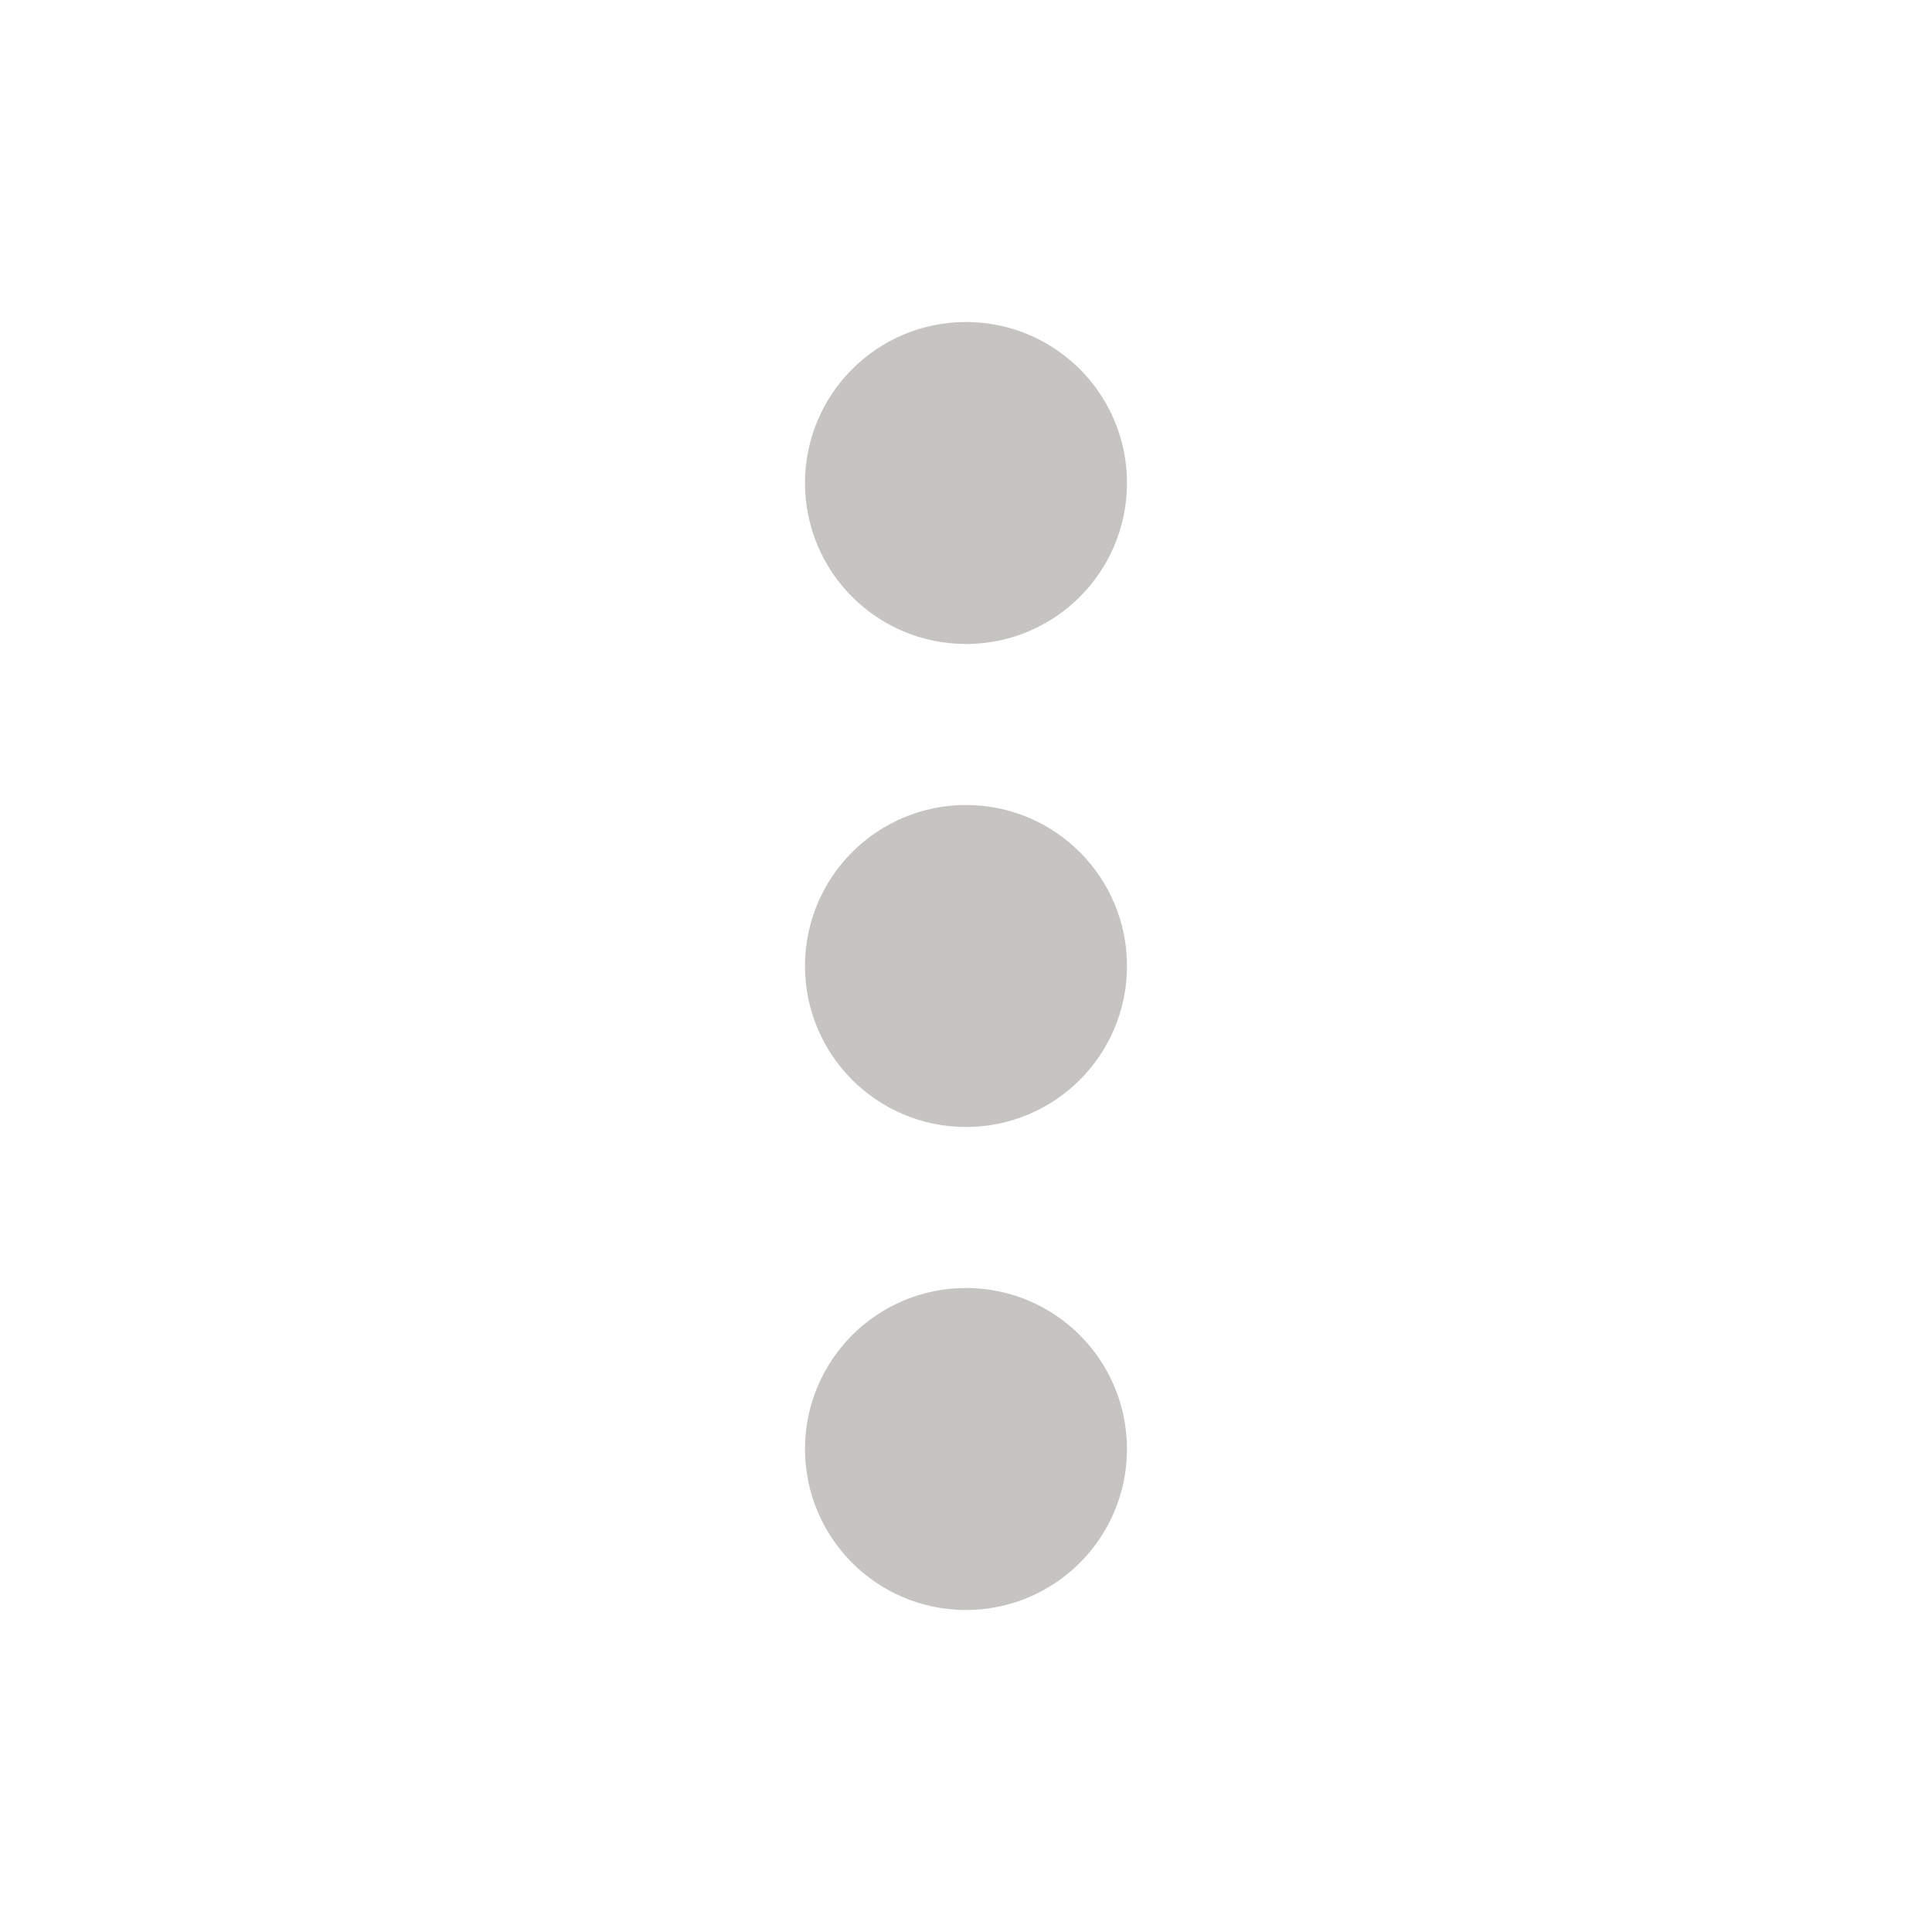
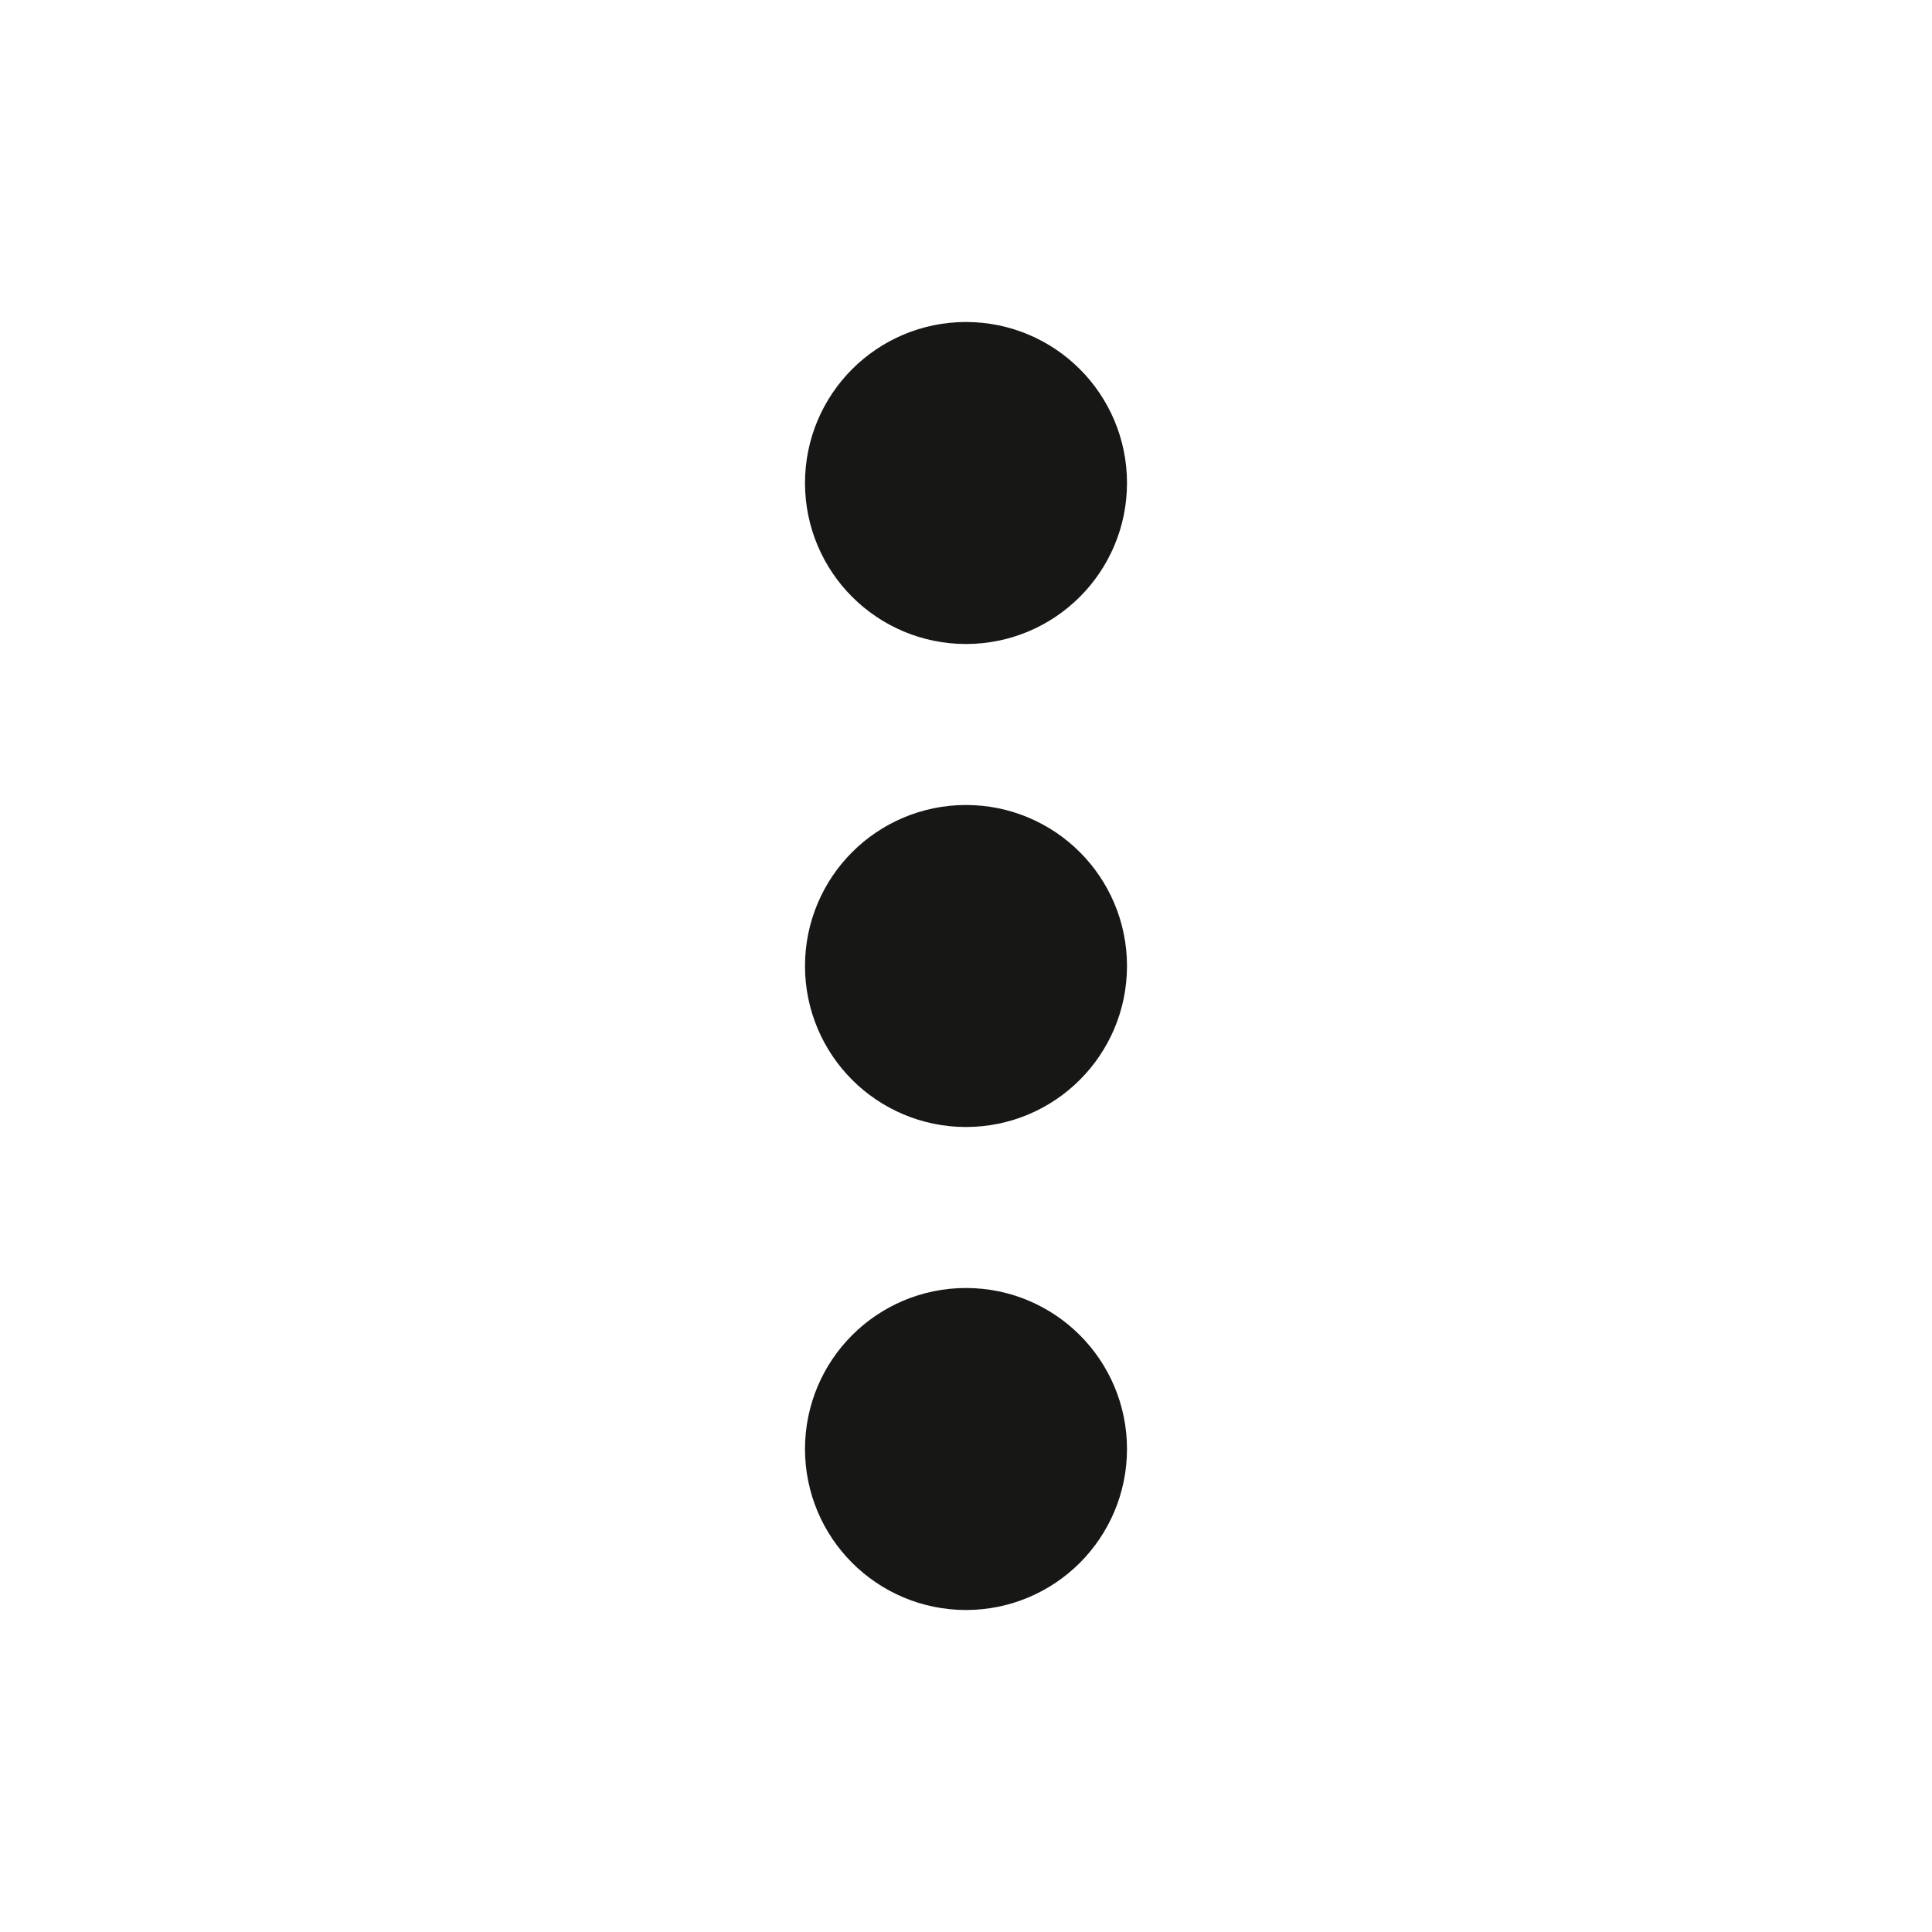
<svg xmlns="http://www.w3.org/2000/svg" width="24" height="24" viewBox="0 0 24 24" fill="none">
  <g id="Meatballs_Horizental menu">
-     <circle id="Ellipse 206" cx="12" cy="12" r="1" transform="rotate(-90 12 12)" stroke="#C6C4C1" stroke-width="2" stroke-linecap="round" />
-     <circle id="Ellipse 207" cx="12" cy="18" r="1" transform="rotate(-90 12 18)" stroke="#C6C4C1" stroke-width="2" stroke-linecap="round" />
-     <circle id="Ellipse 208" cx="12" cy="6" r="1" transform="rotate(-90 12 6)" stroke="#C6C4C1" stroke-width="2" stroke-linecap="round" />
+     <circle id="Ellipse 206" cx="12" cy="12" r="1" transform="rotate(-90 12 12)" stroke="#171715" stroke-width="2" stroke-linecap="round" />
+     <circle id="Ellipse 207" cx="12" cy="18" r="1" transform="rotate(-90 12 18)" stroke="#171715" stroke-width="2" stroke-linecap="round" />
+     <circle id="Ellipse 208" cx="12" cy="6" r="1" transform="rotate(-90 12 6)" stroke="#171715" stroke-width="2" stroke-linecap="round" />
  </g>
</svg>
